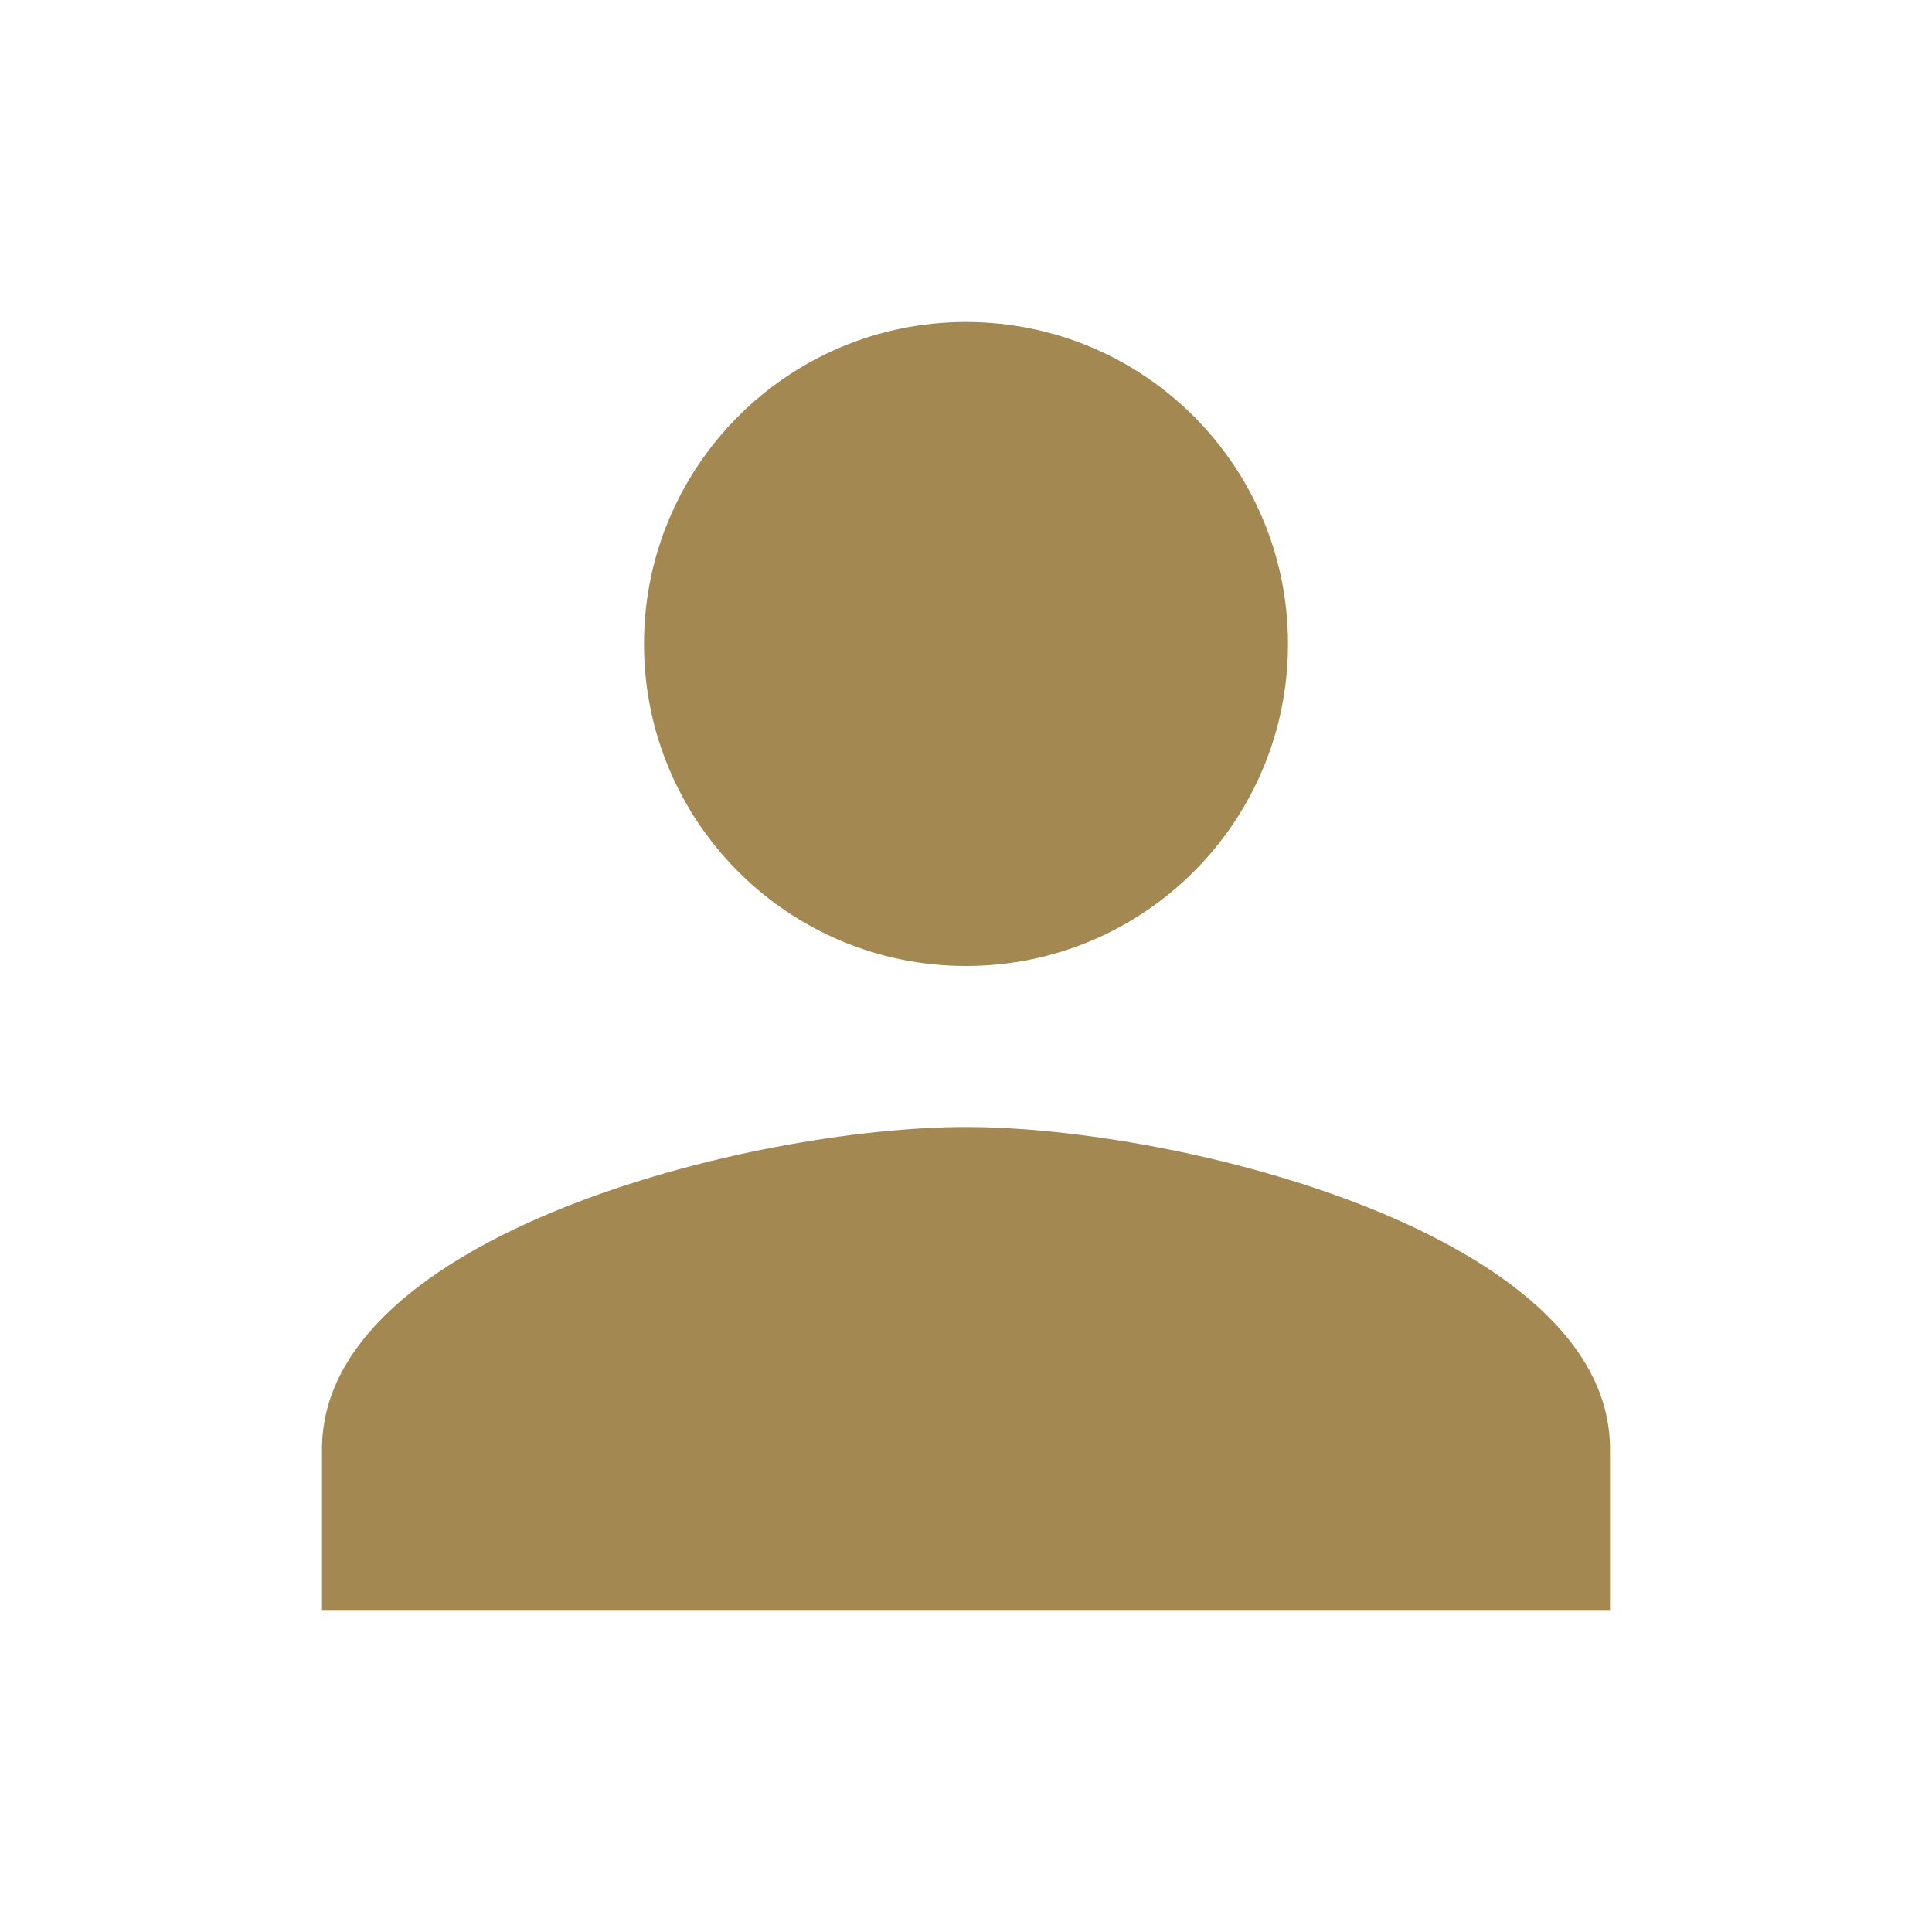
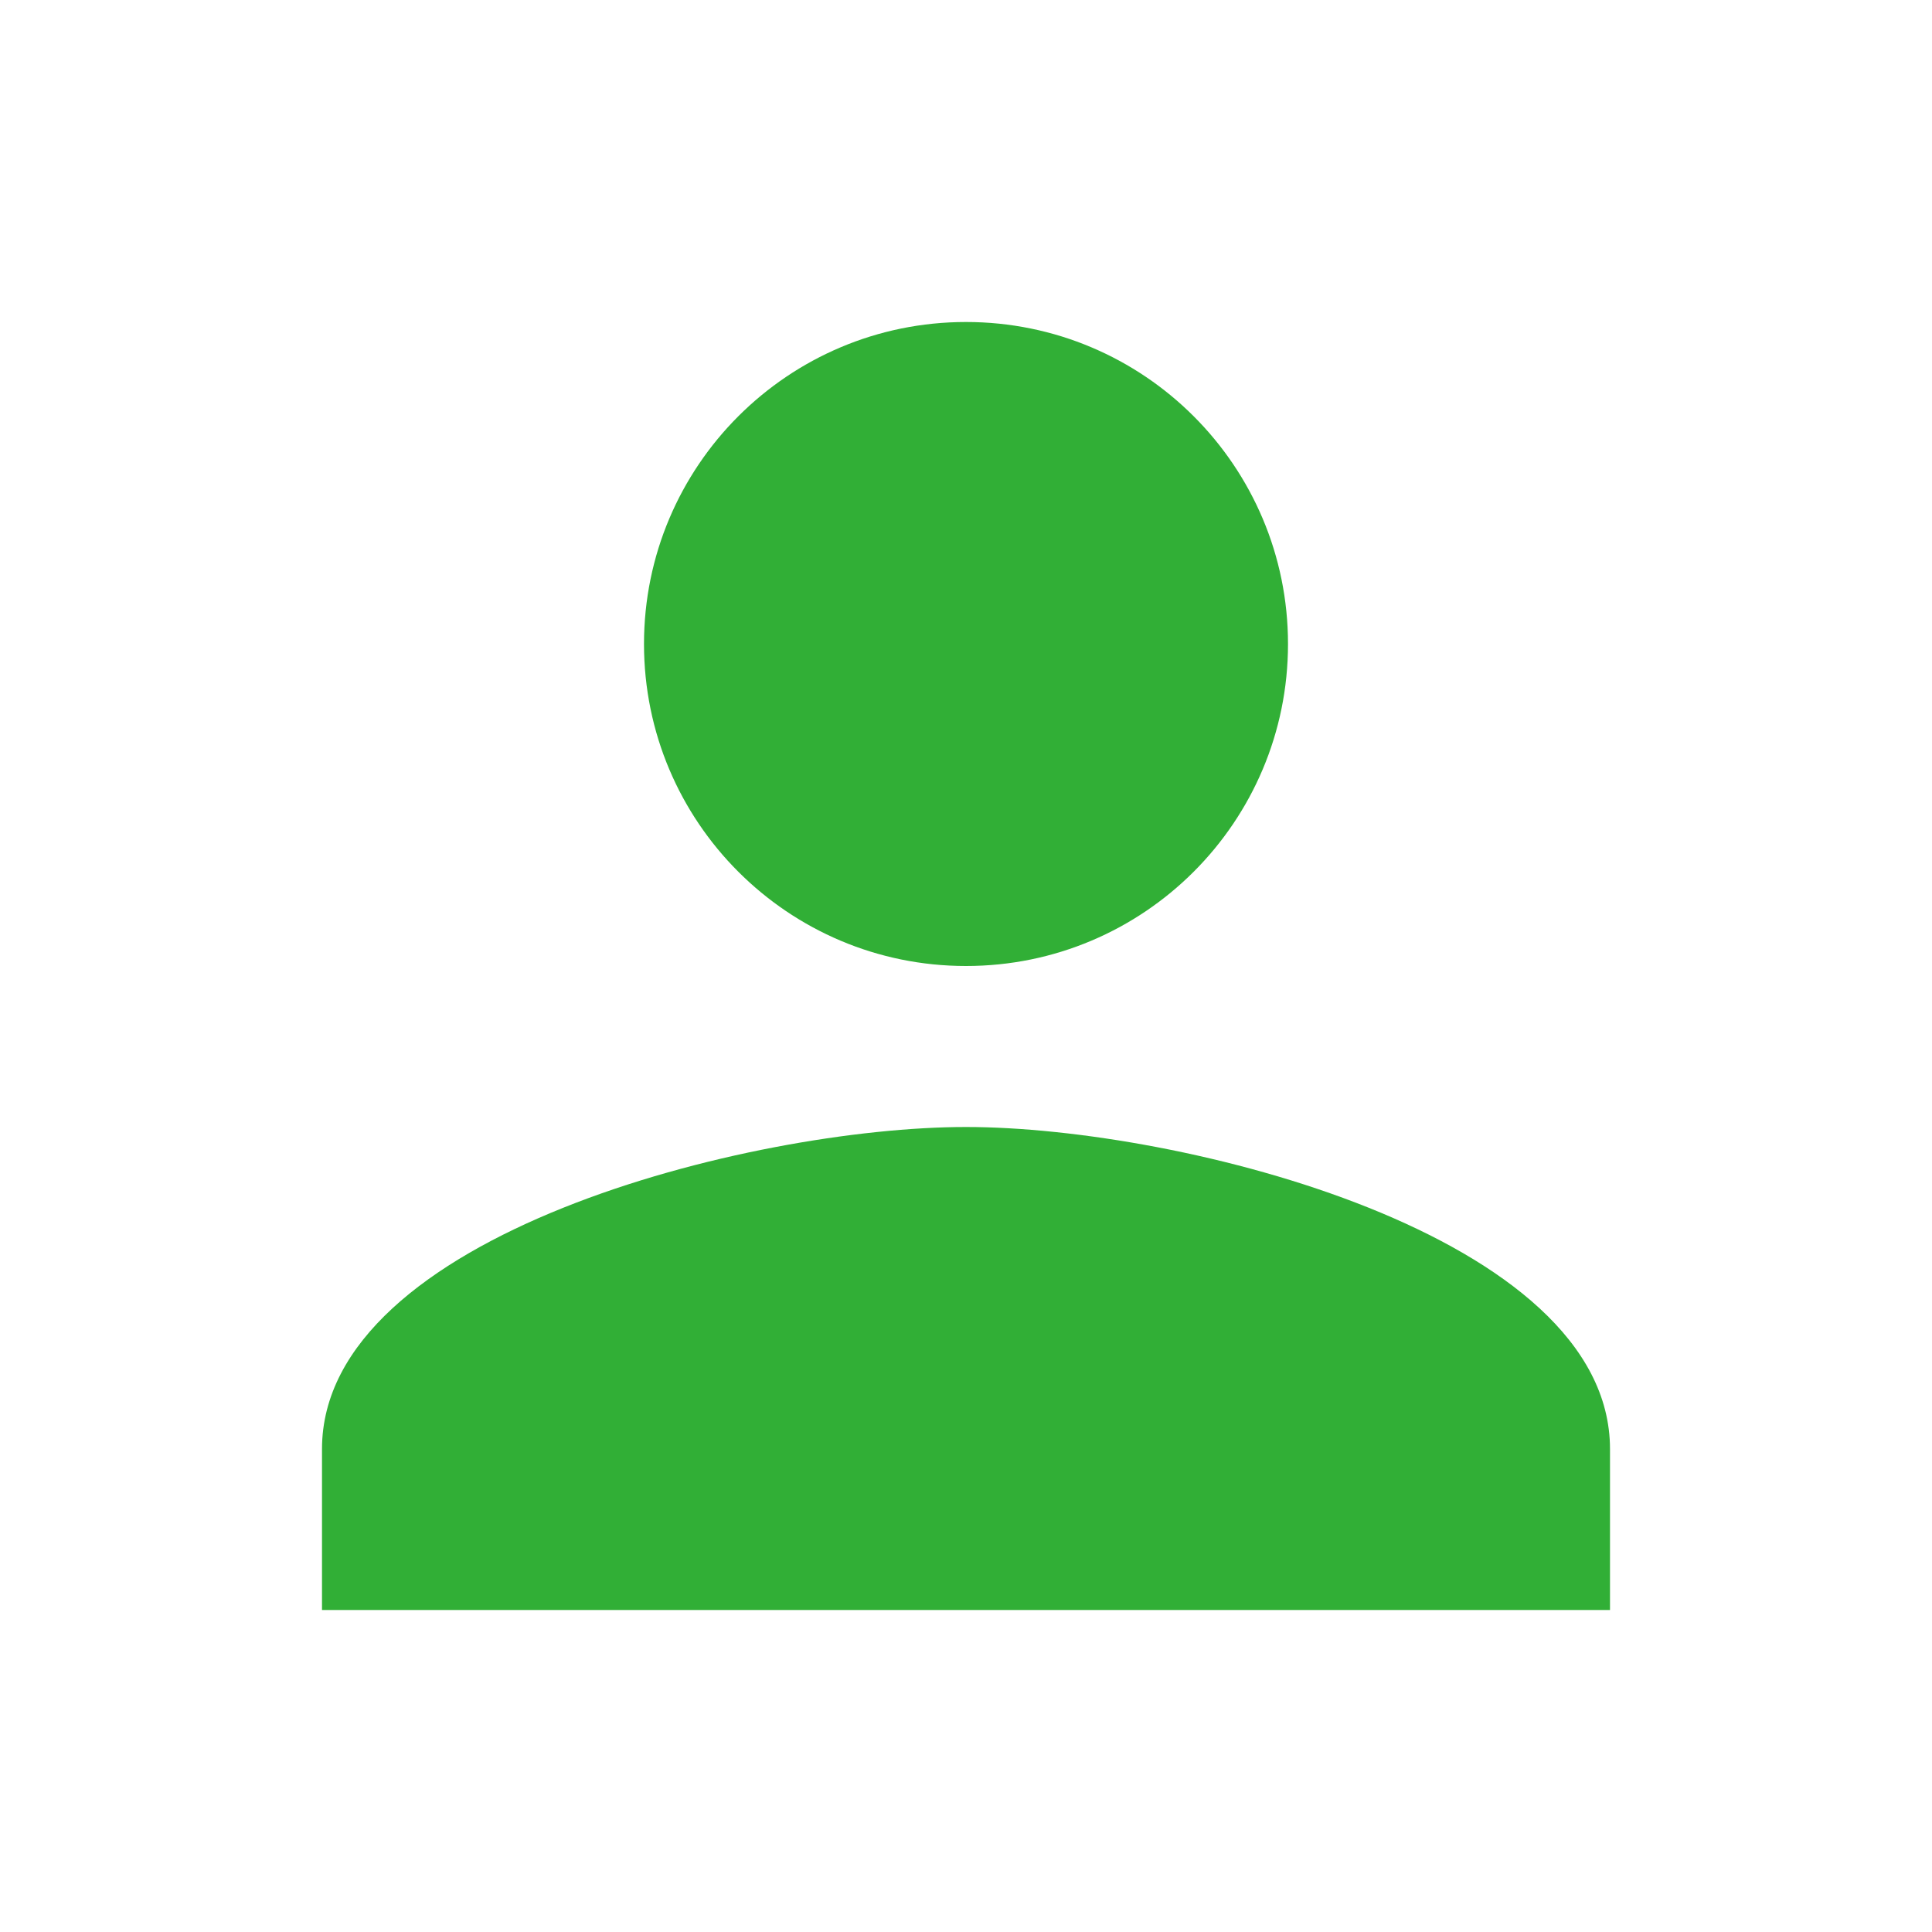
- <svg xmlns="http://www.w3.org/2000/svg" height="24" viewBox="0 0 24 24" width="24" fill="#a38851">
+ <svg xmlns="http://www.w3.org/2000/svg" height="24" viewBox="0 0 24 24" width="24" fill="#31af36">
  <path d="M0 0h24v24H0z" fill="none" />
  <path d="M12 12c2.21 0 4-1.79 4-4s-1.79-4-4-4-4 1.79-4 4 1.79 4 4 4zm0 2c-2.67 0-8 1.34-8 4v2h16v-2c0-2.66-5.33-4-8-4z" />
</svg>
